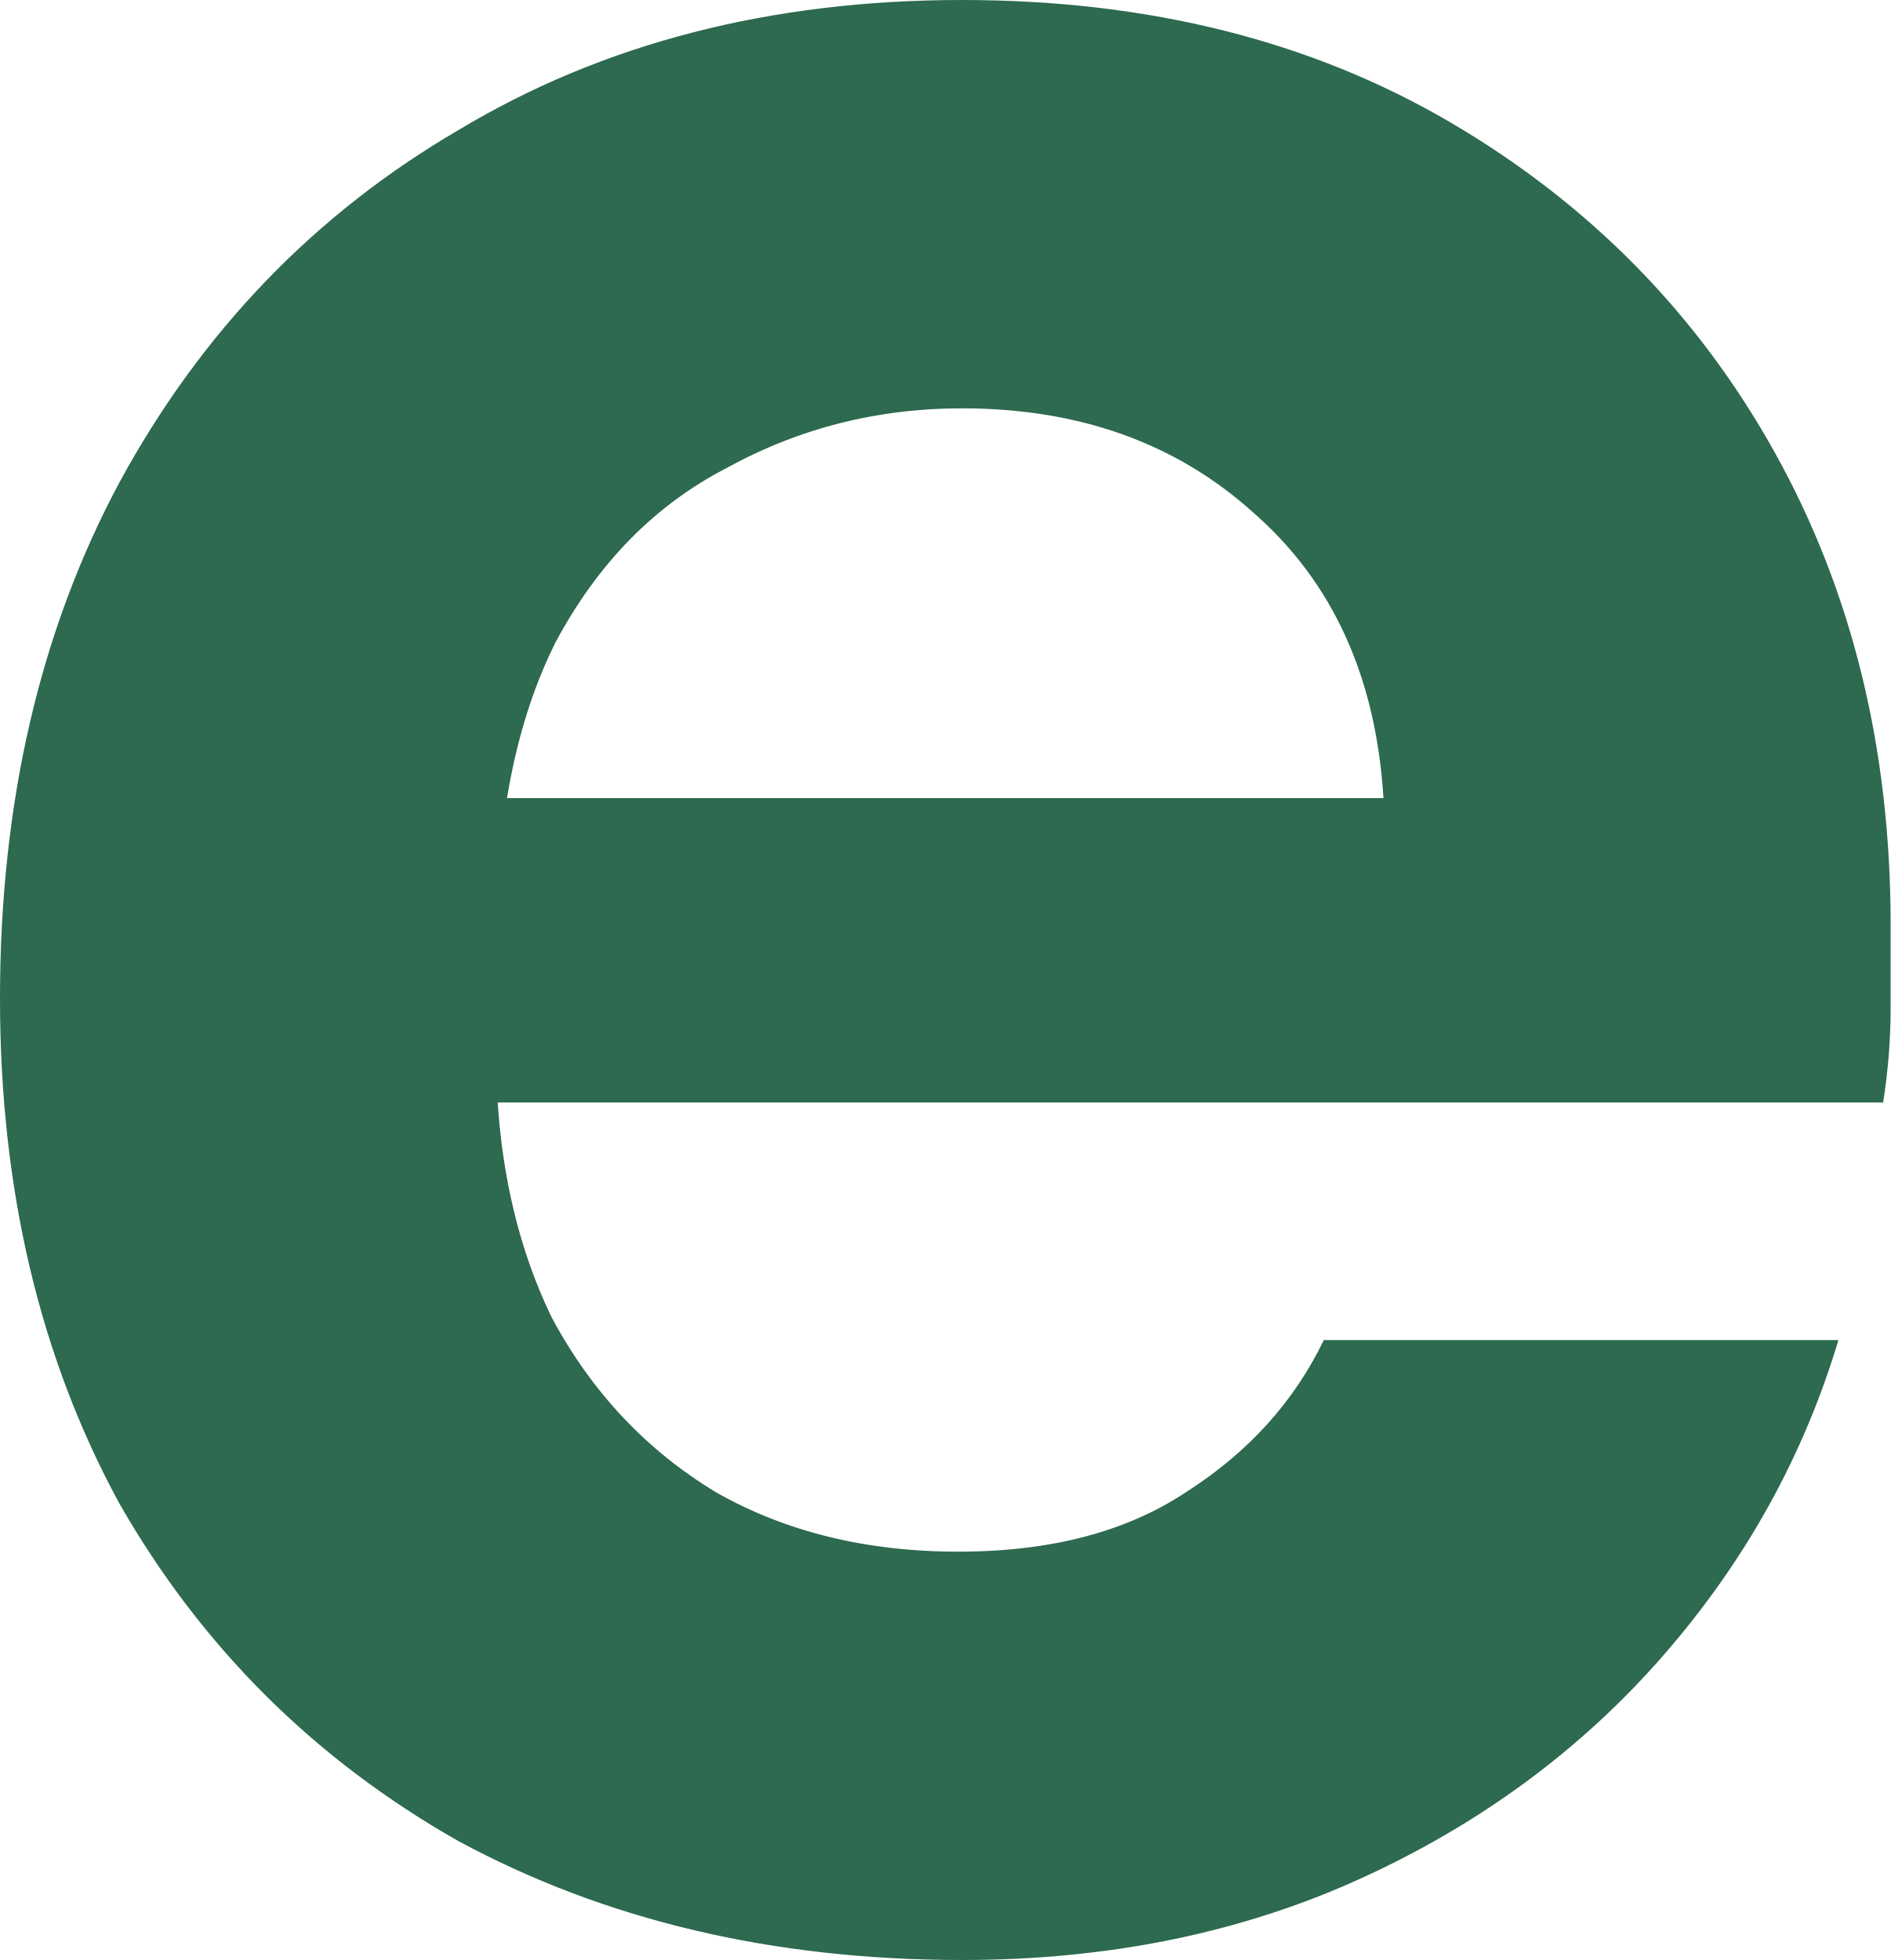
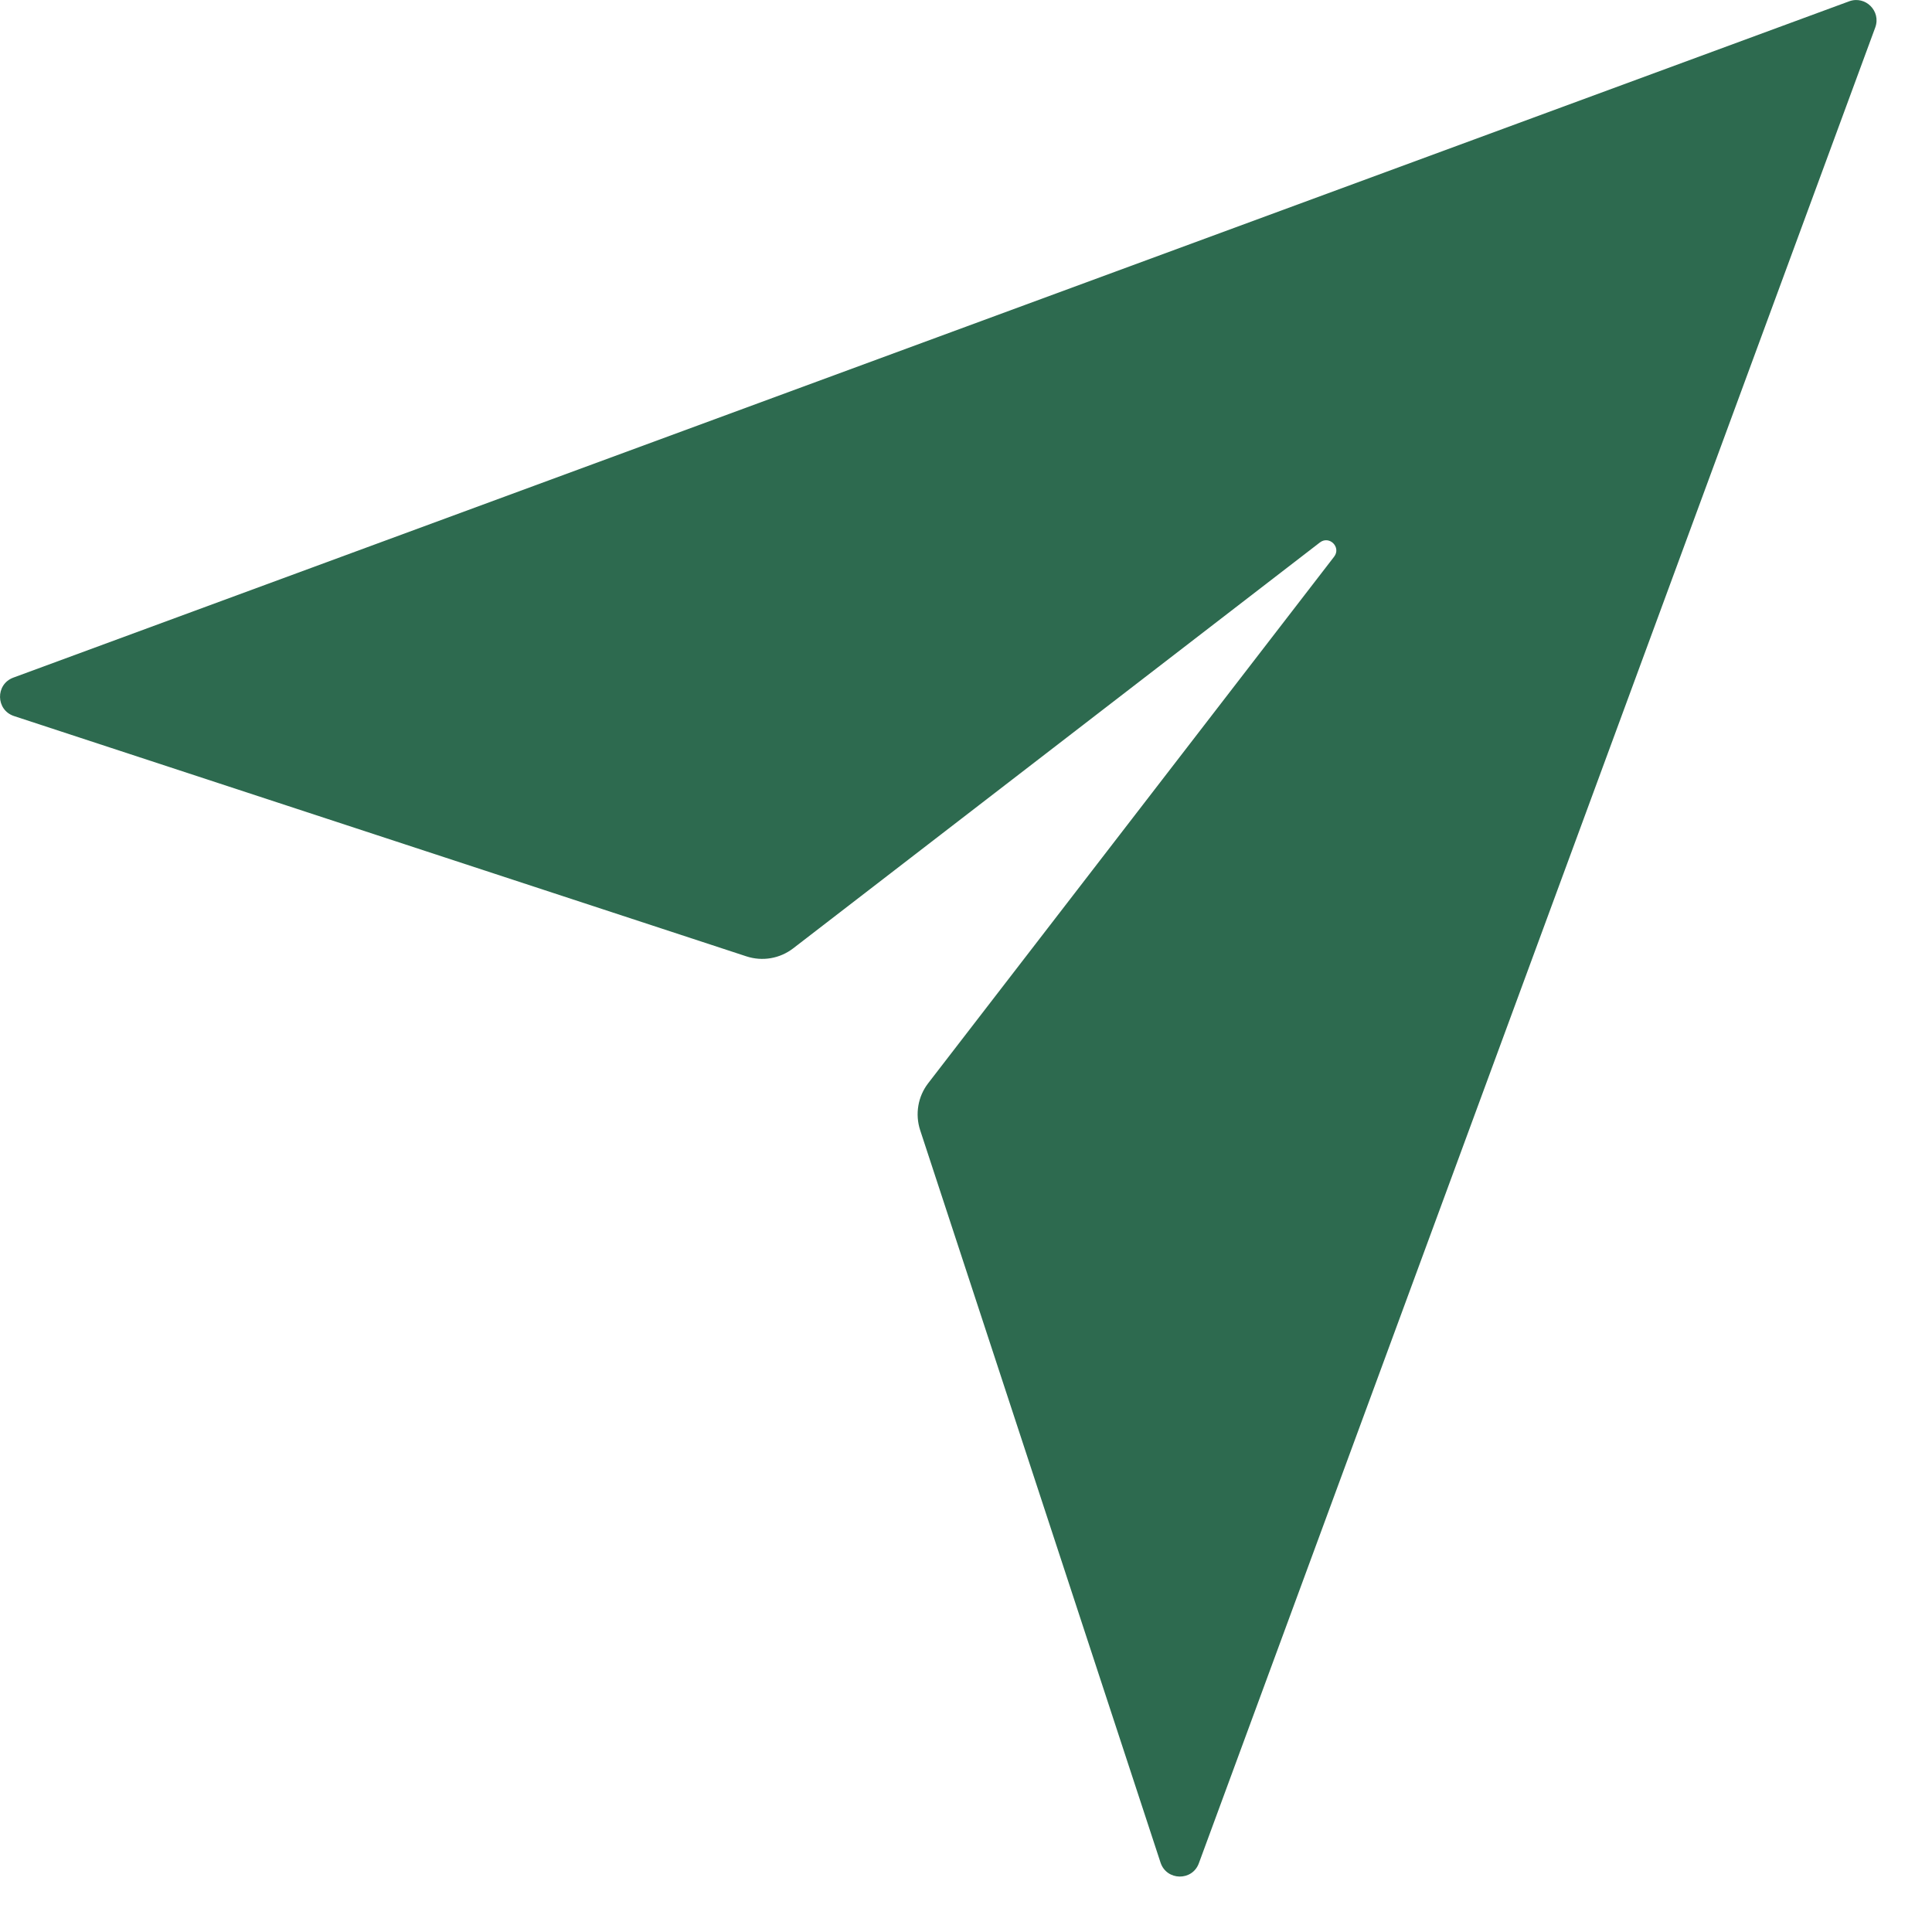
- <svg xmlns="http://www.w3.org/2000/svg" width="109" height="113" viewBox="0 0 109 113" fill="none">
-   <path d="M55.468 113C44.575 113 34.9 110.717 26.444 106.152C18.131 101.443 11.61 94.951 6.88 86.676C2.293 78.258 0 68.556 0 57.57C0 46.299 2.293 36.383 6.88 27.822C11.61 19.119 18.131 12.341 26.444 7.491C34.757 2.497 44.431 0 55.468 0C66.217 0 75.605 2.354 83.631 7.062C91.657 11.771 97.892 18.12 102.335 26.11C106.778 34.1 109 43.16 109 53.29C109 54.717 109 56.357 109 58.212C109 59.924 108.857 61.708 108.57 63.562H20.639V46.013H79.761C79.331 39.022 76.823 33.529 72.237 29.534C67.794 25.539 62.204 23.542 55.468 23.542C50.594 23.542 46.08 24.683 41.923 26.966C37.767 29.106 34.47 32.459 32.033 37.025C29.74 41.59 28.594 47.369 28.594 54.36V60.566C28.594 66.416 29.669 71.552 31.819 75.975C34.112 80.256 37.265 83.609 41.278 86.034C45.291 88.317 49.949 89.458 55.252 89.458C60.556 89.458 64.927 88.317 68.367 86.034C71.95 83.751 74.602 80.826 76.322 77.26H105.99C103.984 83.965 100.615 90.029 95.886 95.451C91.156 100.872 85.351 105.153 78.471 108.292C71.592 111.431 63.924 113 55.468 113Z" fill="#2D6A4F" />
+ <svg xmlns="http://www.w3.org/2000/svg" width="19" height="19" viewBox="0 0 19 19" fill="none">
+   <path d="M18.185 0.013L0.131 6.664C-0.047 6.73 -0.042 6.983 0.138 7.042L7.34 9.405C7.498 9.457 7.67 9.427 7.801 9.326L12.98 5.335C13.073 5.263 13.192 5.382 13.12 5.475L9.128 10.653C9.027 10.784 8.998 10.957 9.049 11.114L11.413 18.317C11.472 18.497 11.725 18.502 11.79 18.324L18.442 0.27C18.501 0.109 18.345 -0.046 18.185 0.013Z" fill="#2D6A4F" />
</svg>
